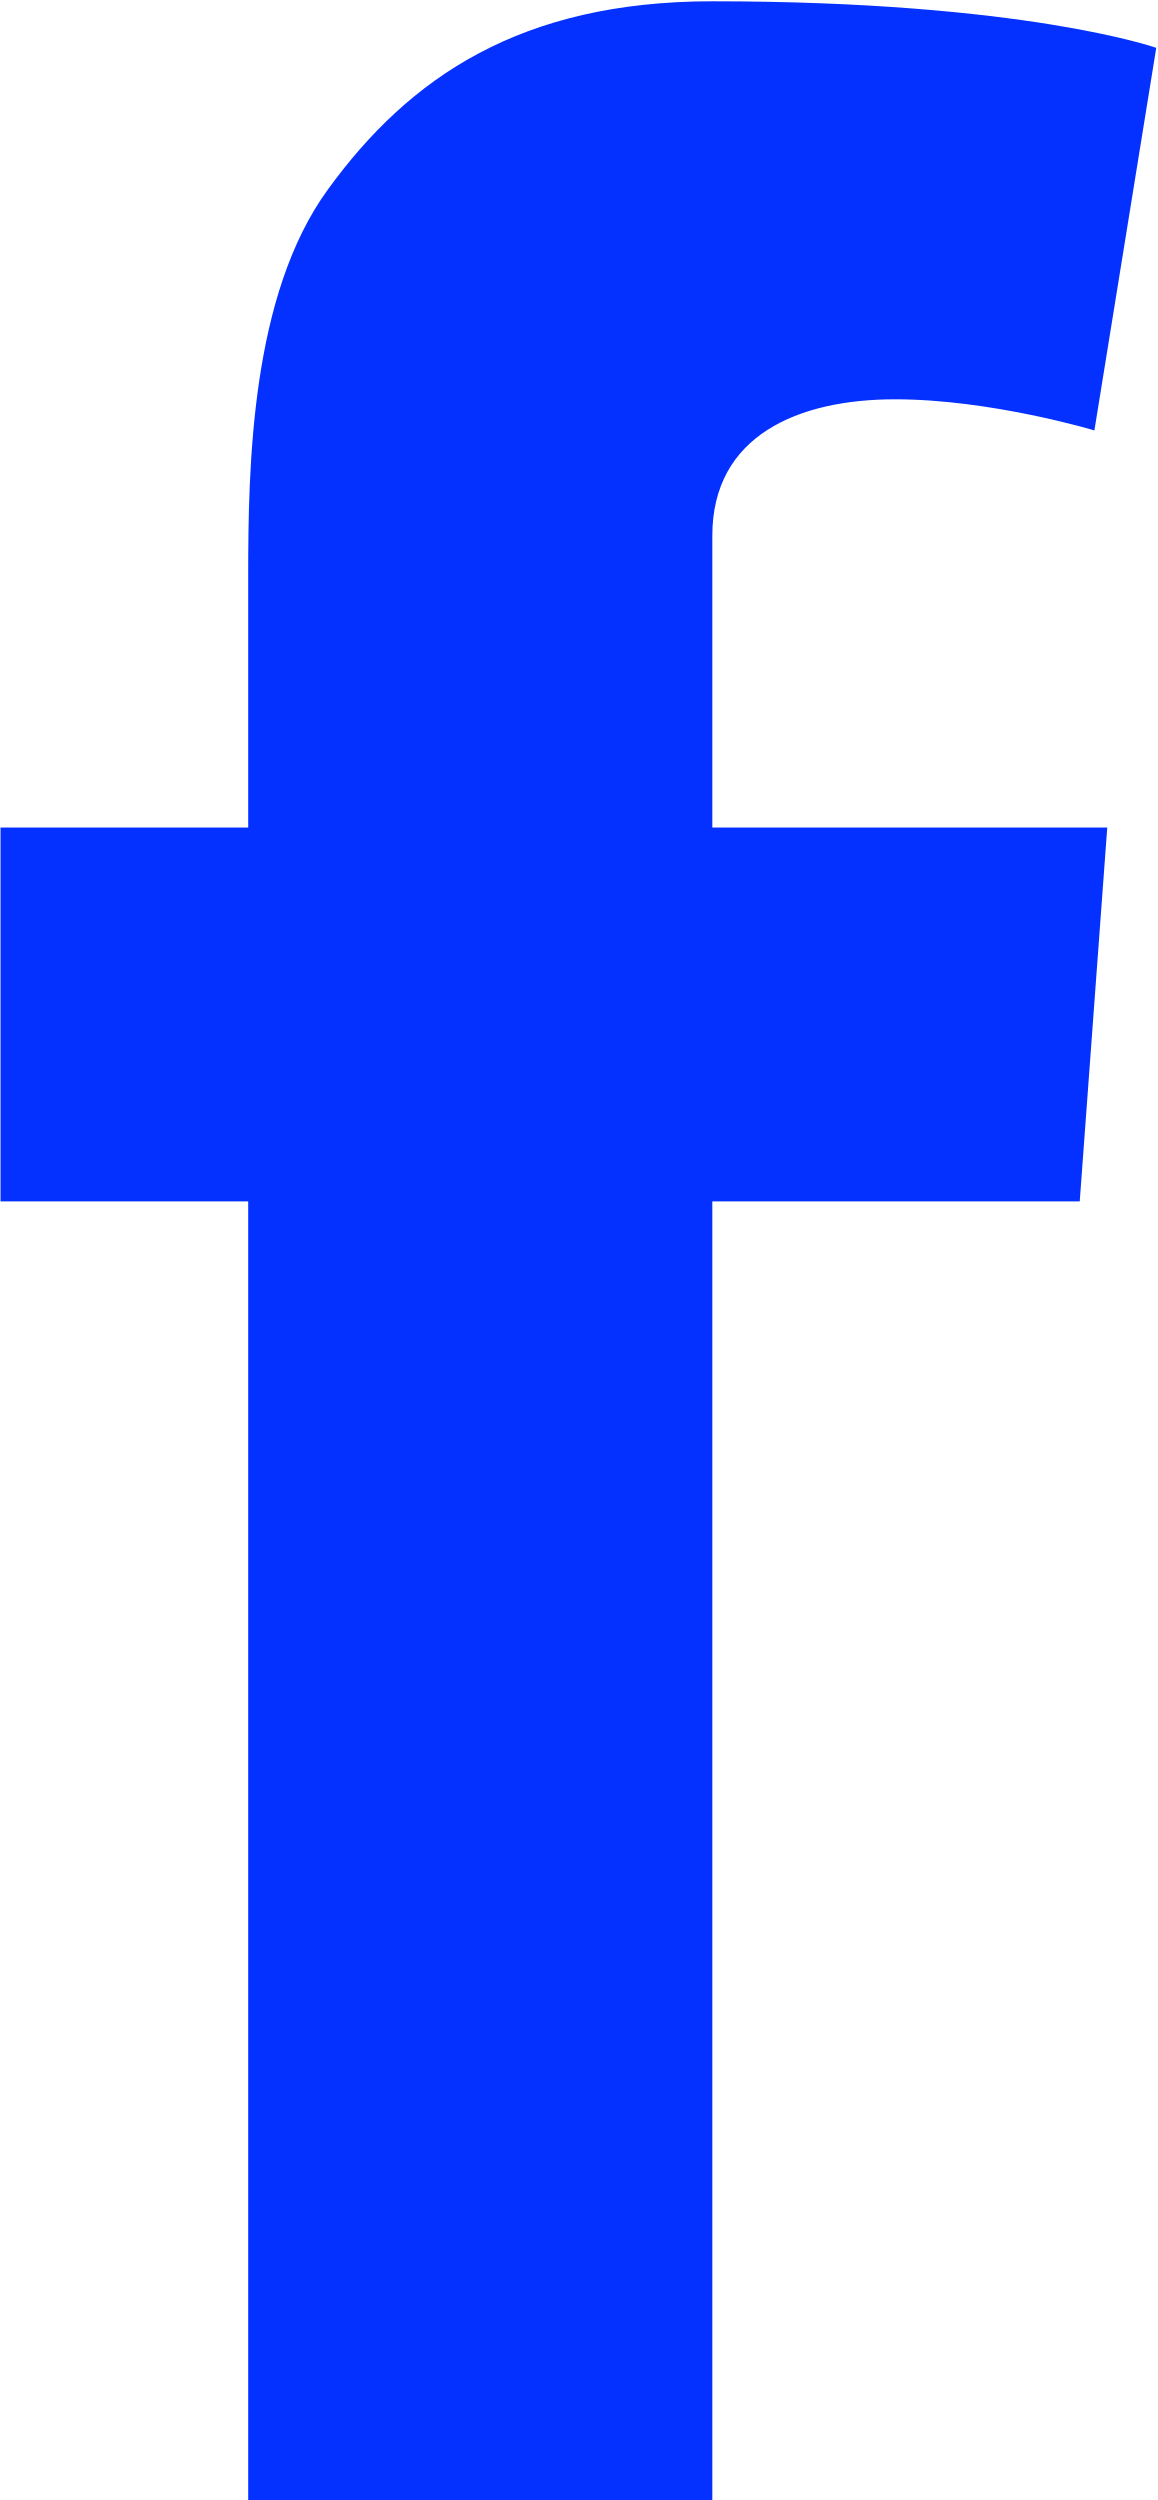
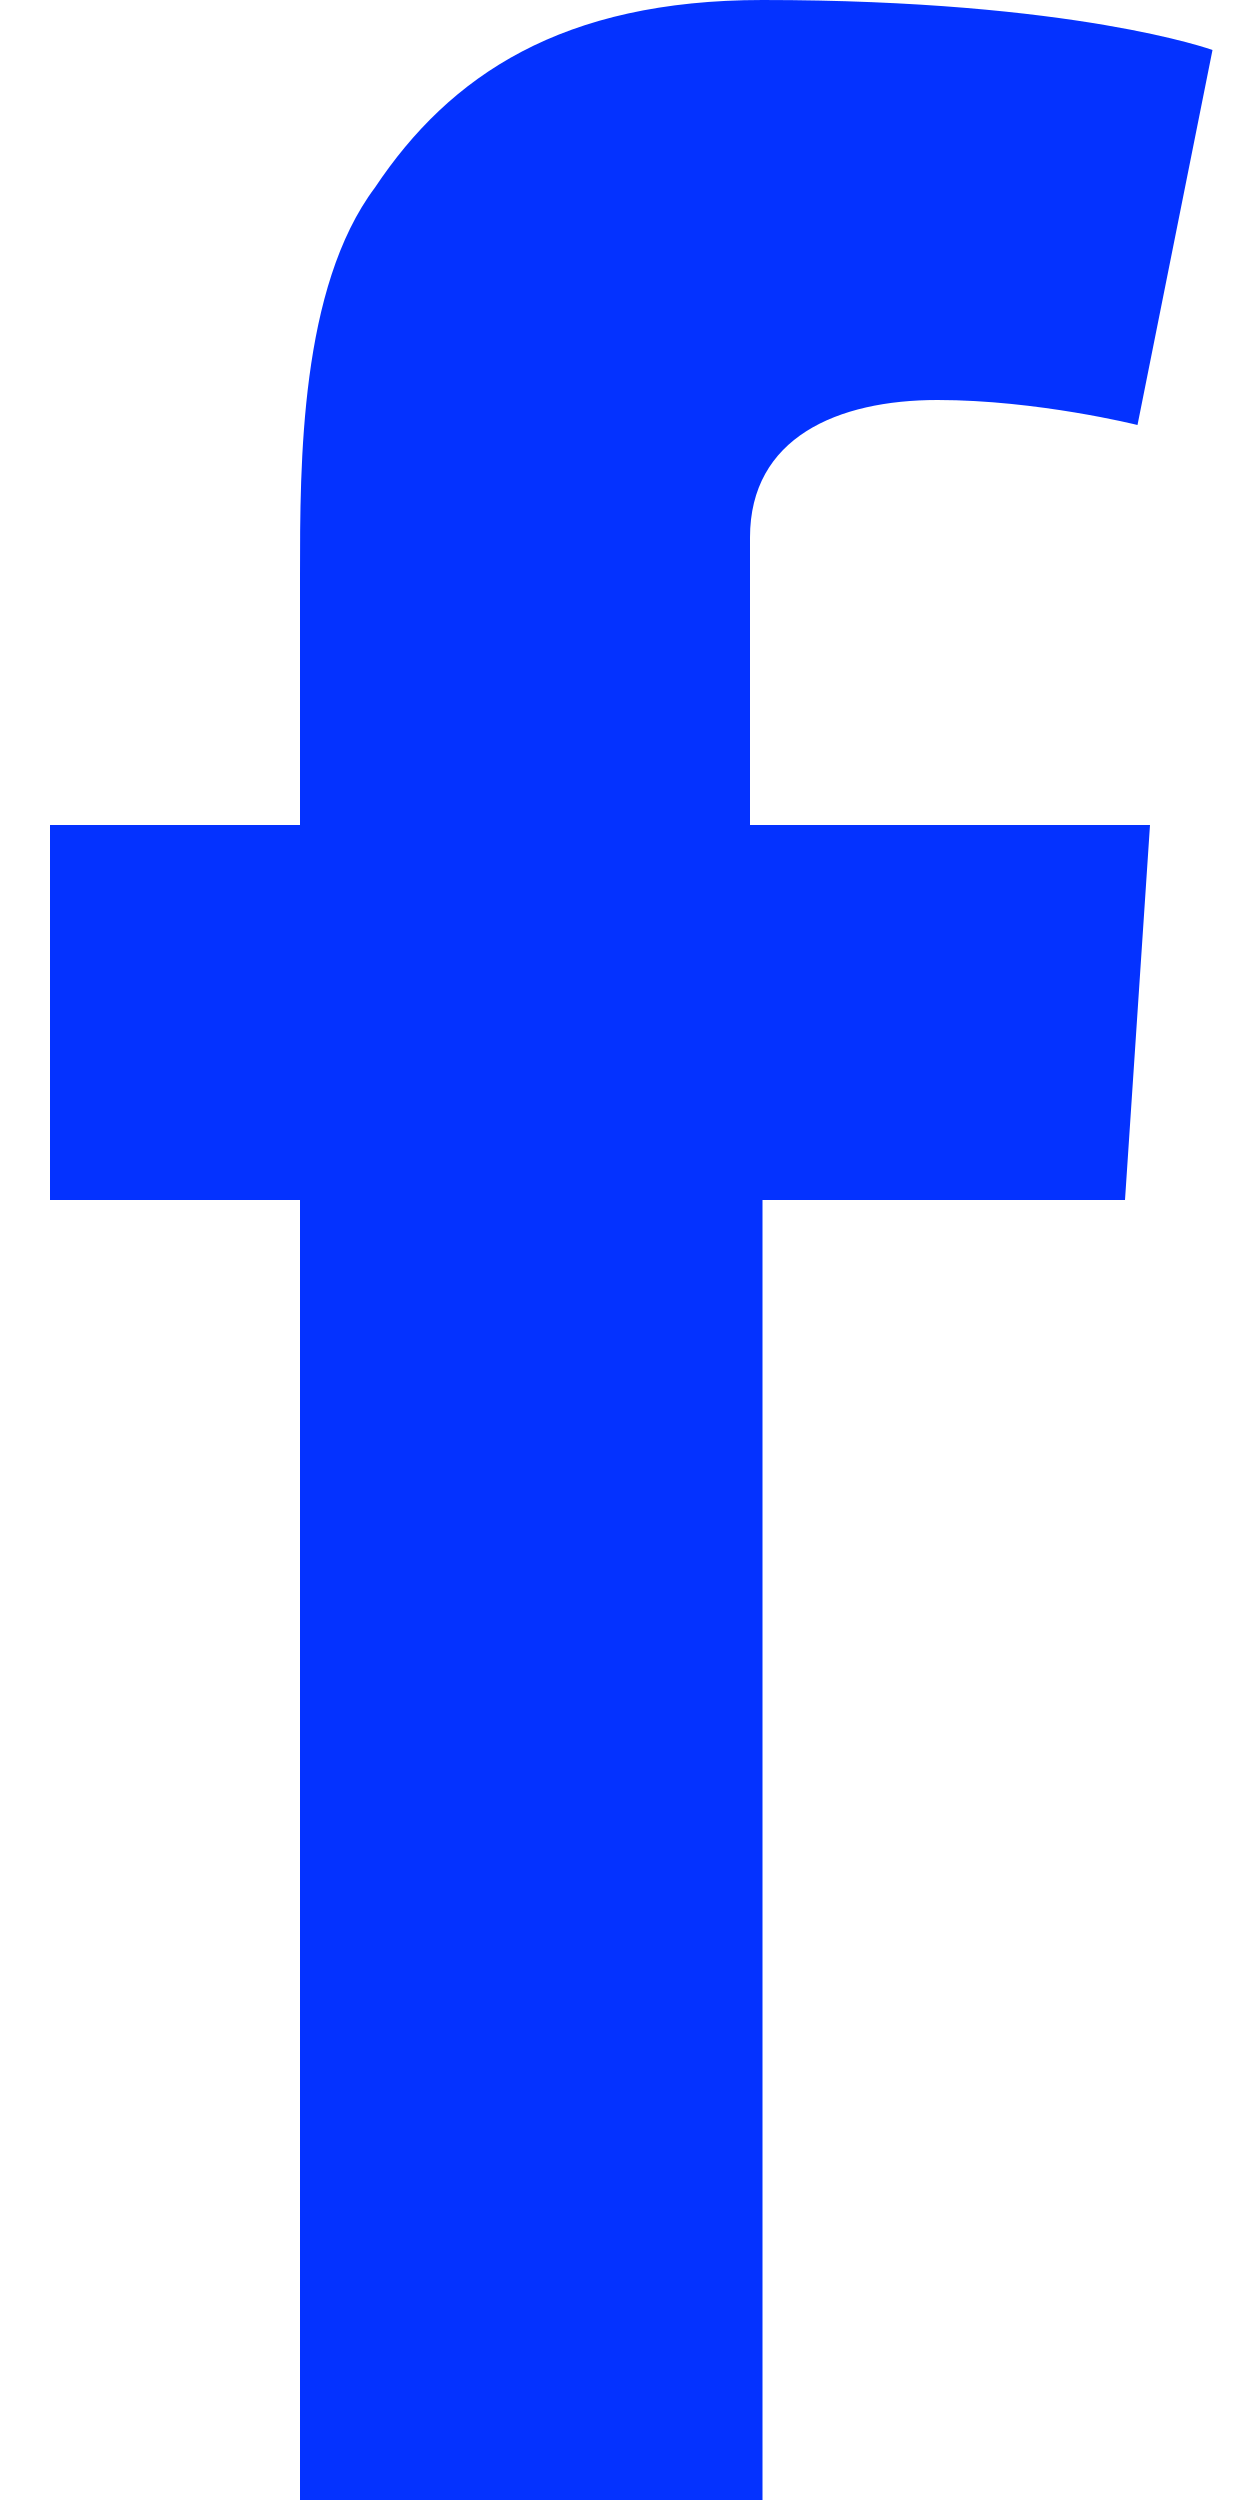
- <svg xmlns="http://www.w3.org/2000/svg" preserveAspectRatio="xMidYMid" width="9" height="19.44" viewBox="0 0 9 19.44">
-   <defs>
-     <style>
-       .cls-1 {
-         fill: #0431ff;
-         fill-rule: evenodd;
-       }
-     </style>
-   </defs>
-   <path d="M0.004,6.435 L1.930,6.435 L1.930,4.483 C1.930,3.623 1.951,2.295 2.550,1.473 C3.182,0.602 4.048,0.010 5.539,0.010 C7.968,0.010 8.991,0.372 8.991,0.372 L8.510,3.347 C8.510,3.347 7.707,3.105 6.959,3.105 C6.210,3.105 5.539,3.385 5.539,4.166 L5.539,6.435 L8.610,6.435 L8.396,9.342 L5.539,9.342 L5.539,19.440 L1.930,19.440 L1.930,9.342 L0.004,9.342 L0.004,6.435 Z" class="cls-1" />
+ <svg xmlns="http://www.w3.org/2000/svg" version="1.1" id="Layer_1" x="0px" y="0px" viewBox="0 0 10 20" style="enable-background:new 0 0 10 20;" xml:space="preserve">
+   <style type="text/css">
+ 	.st0{fill:#0432FF;}
+ </style>
+   <g>
+     <path class="st0" d="M0.4,6.6h2v-2c0-0.9,0-2.3,0.6-3.1C3.6,0.6,4.5,0,6.1,0c2.5,0,3.6,0.4,3.6,0.4L9.1,3.4c0,0-0.8-0.2-1.6-0.2   c-0.8,0-1.5,0.3-1.5,1.1v2.3h3.2L9,9.6H6.1V20H2.4V9.6h-2V6.6z" />
+   </g>
</svg>
